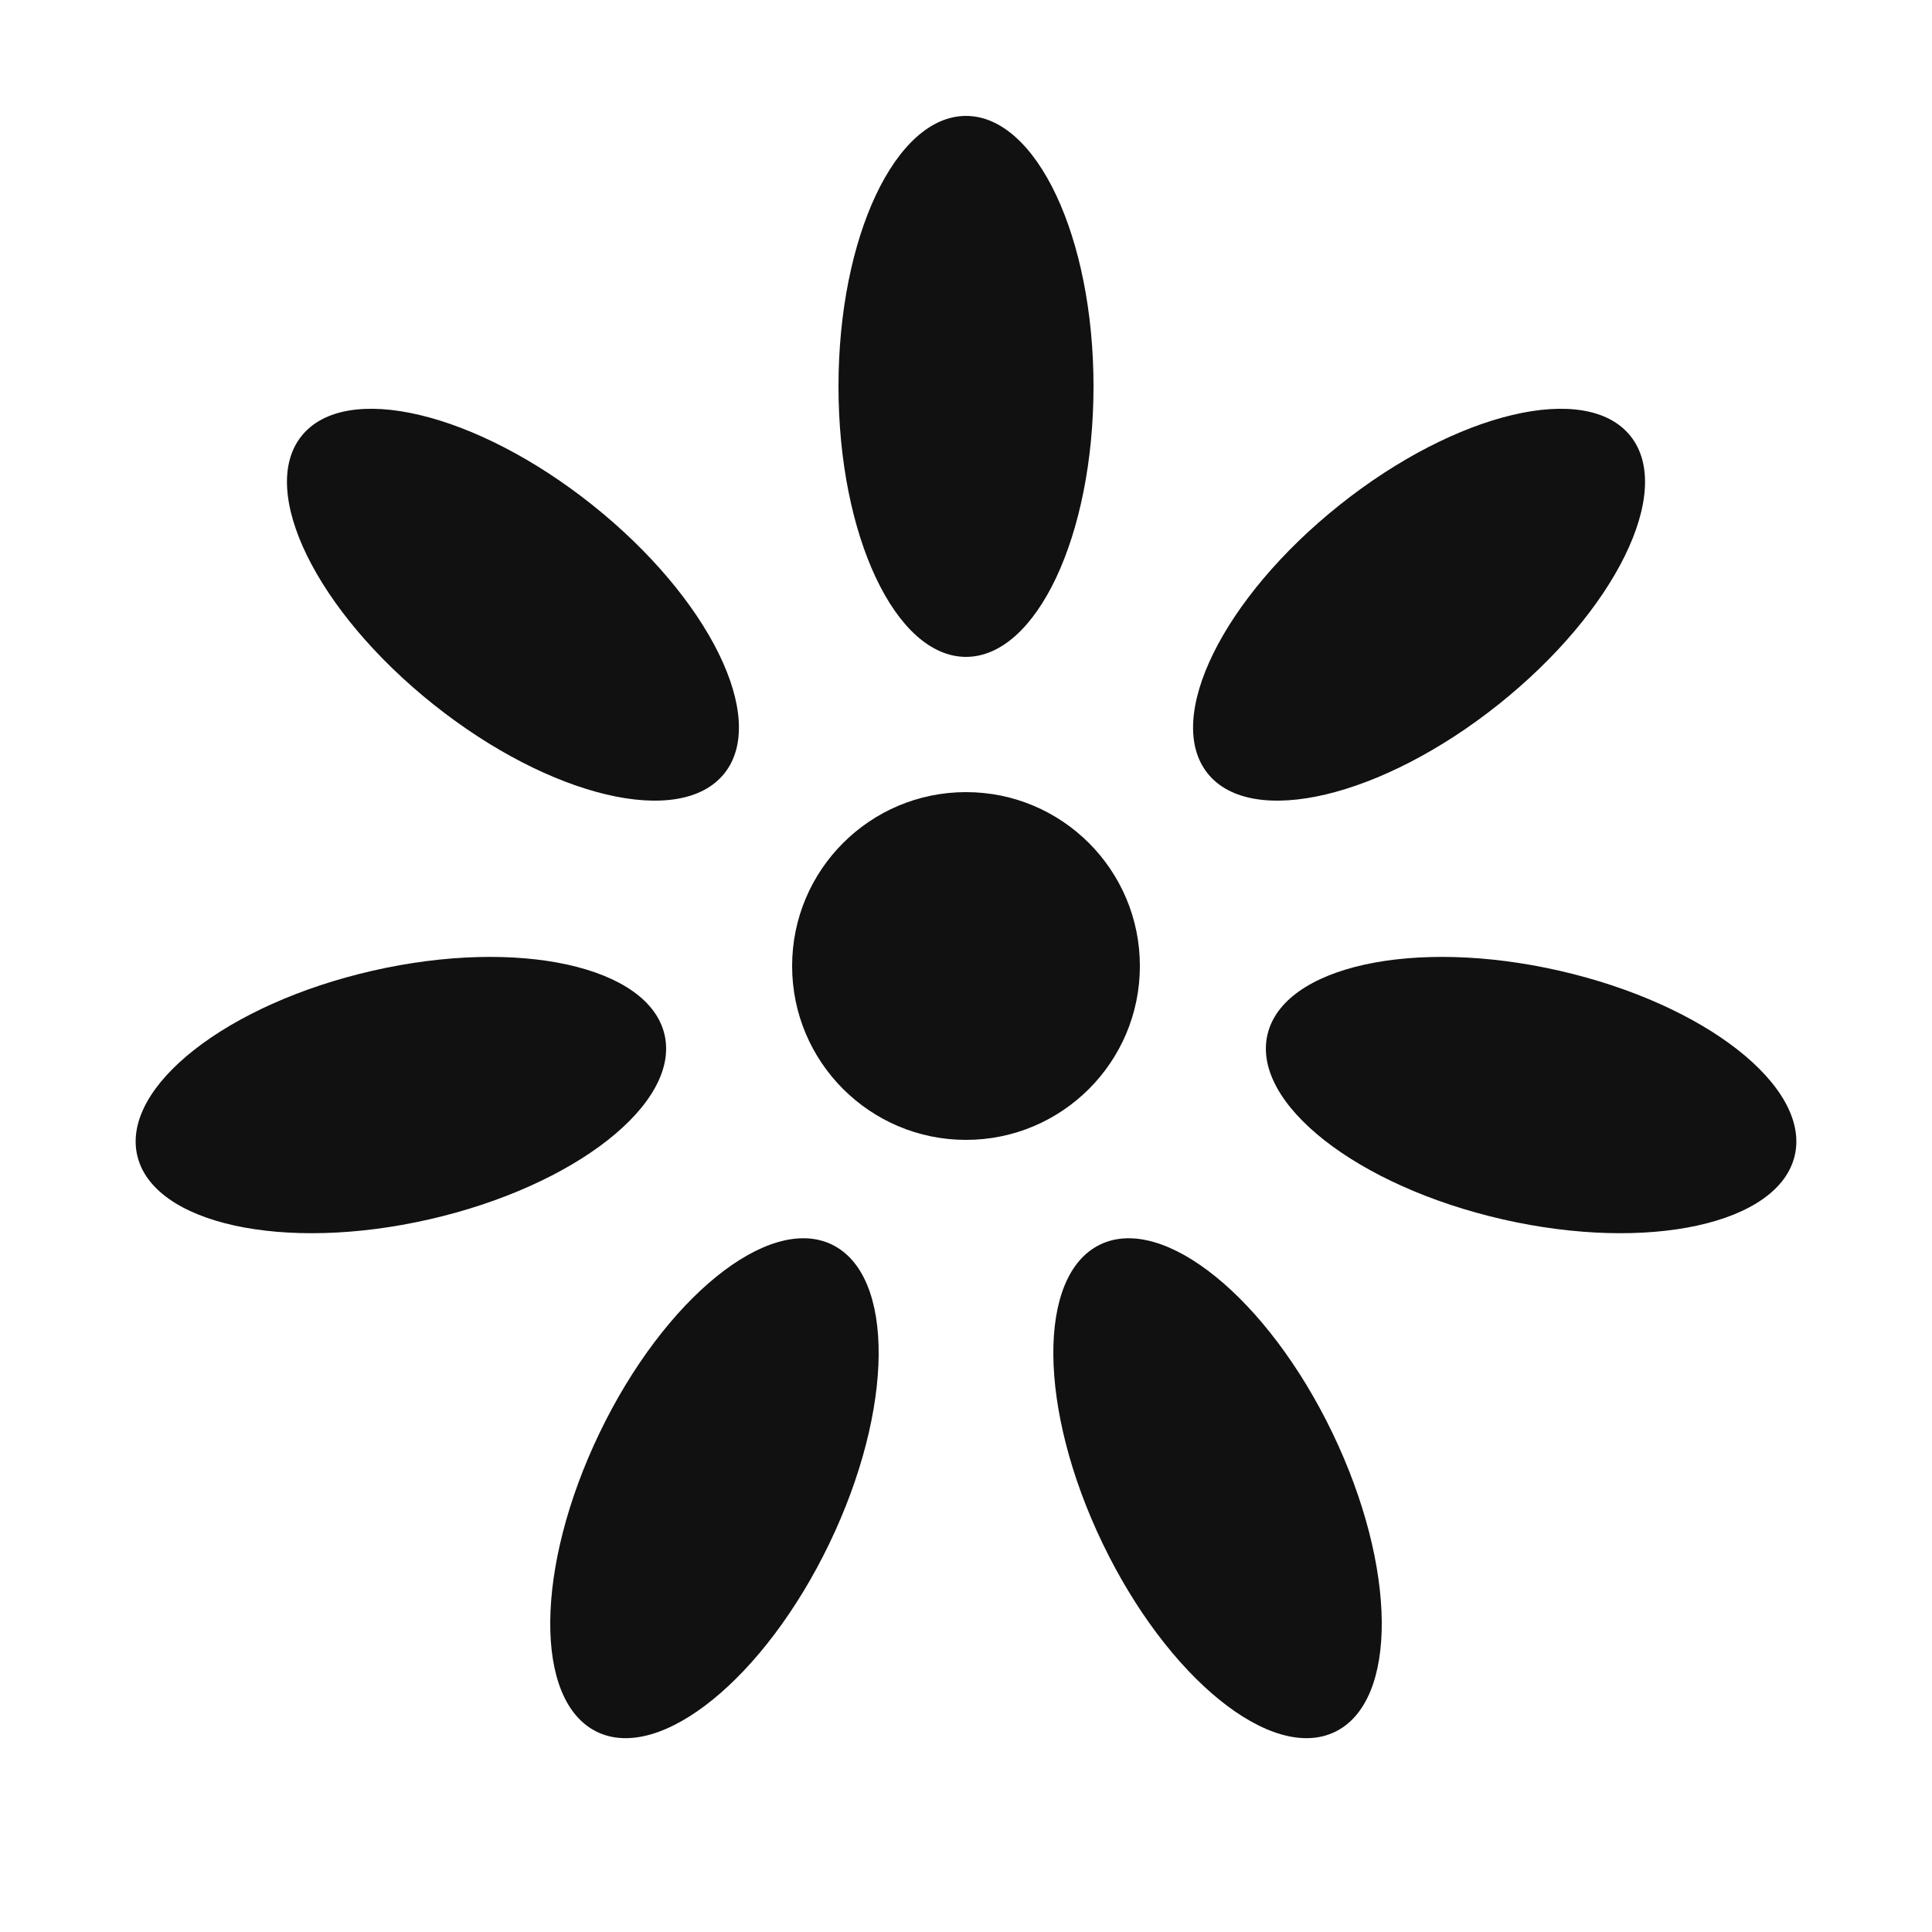
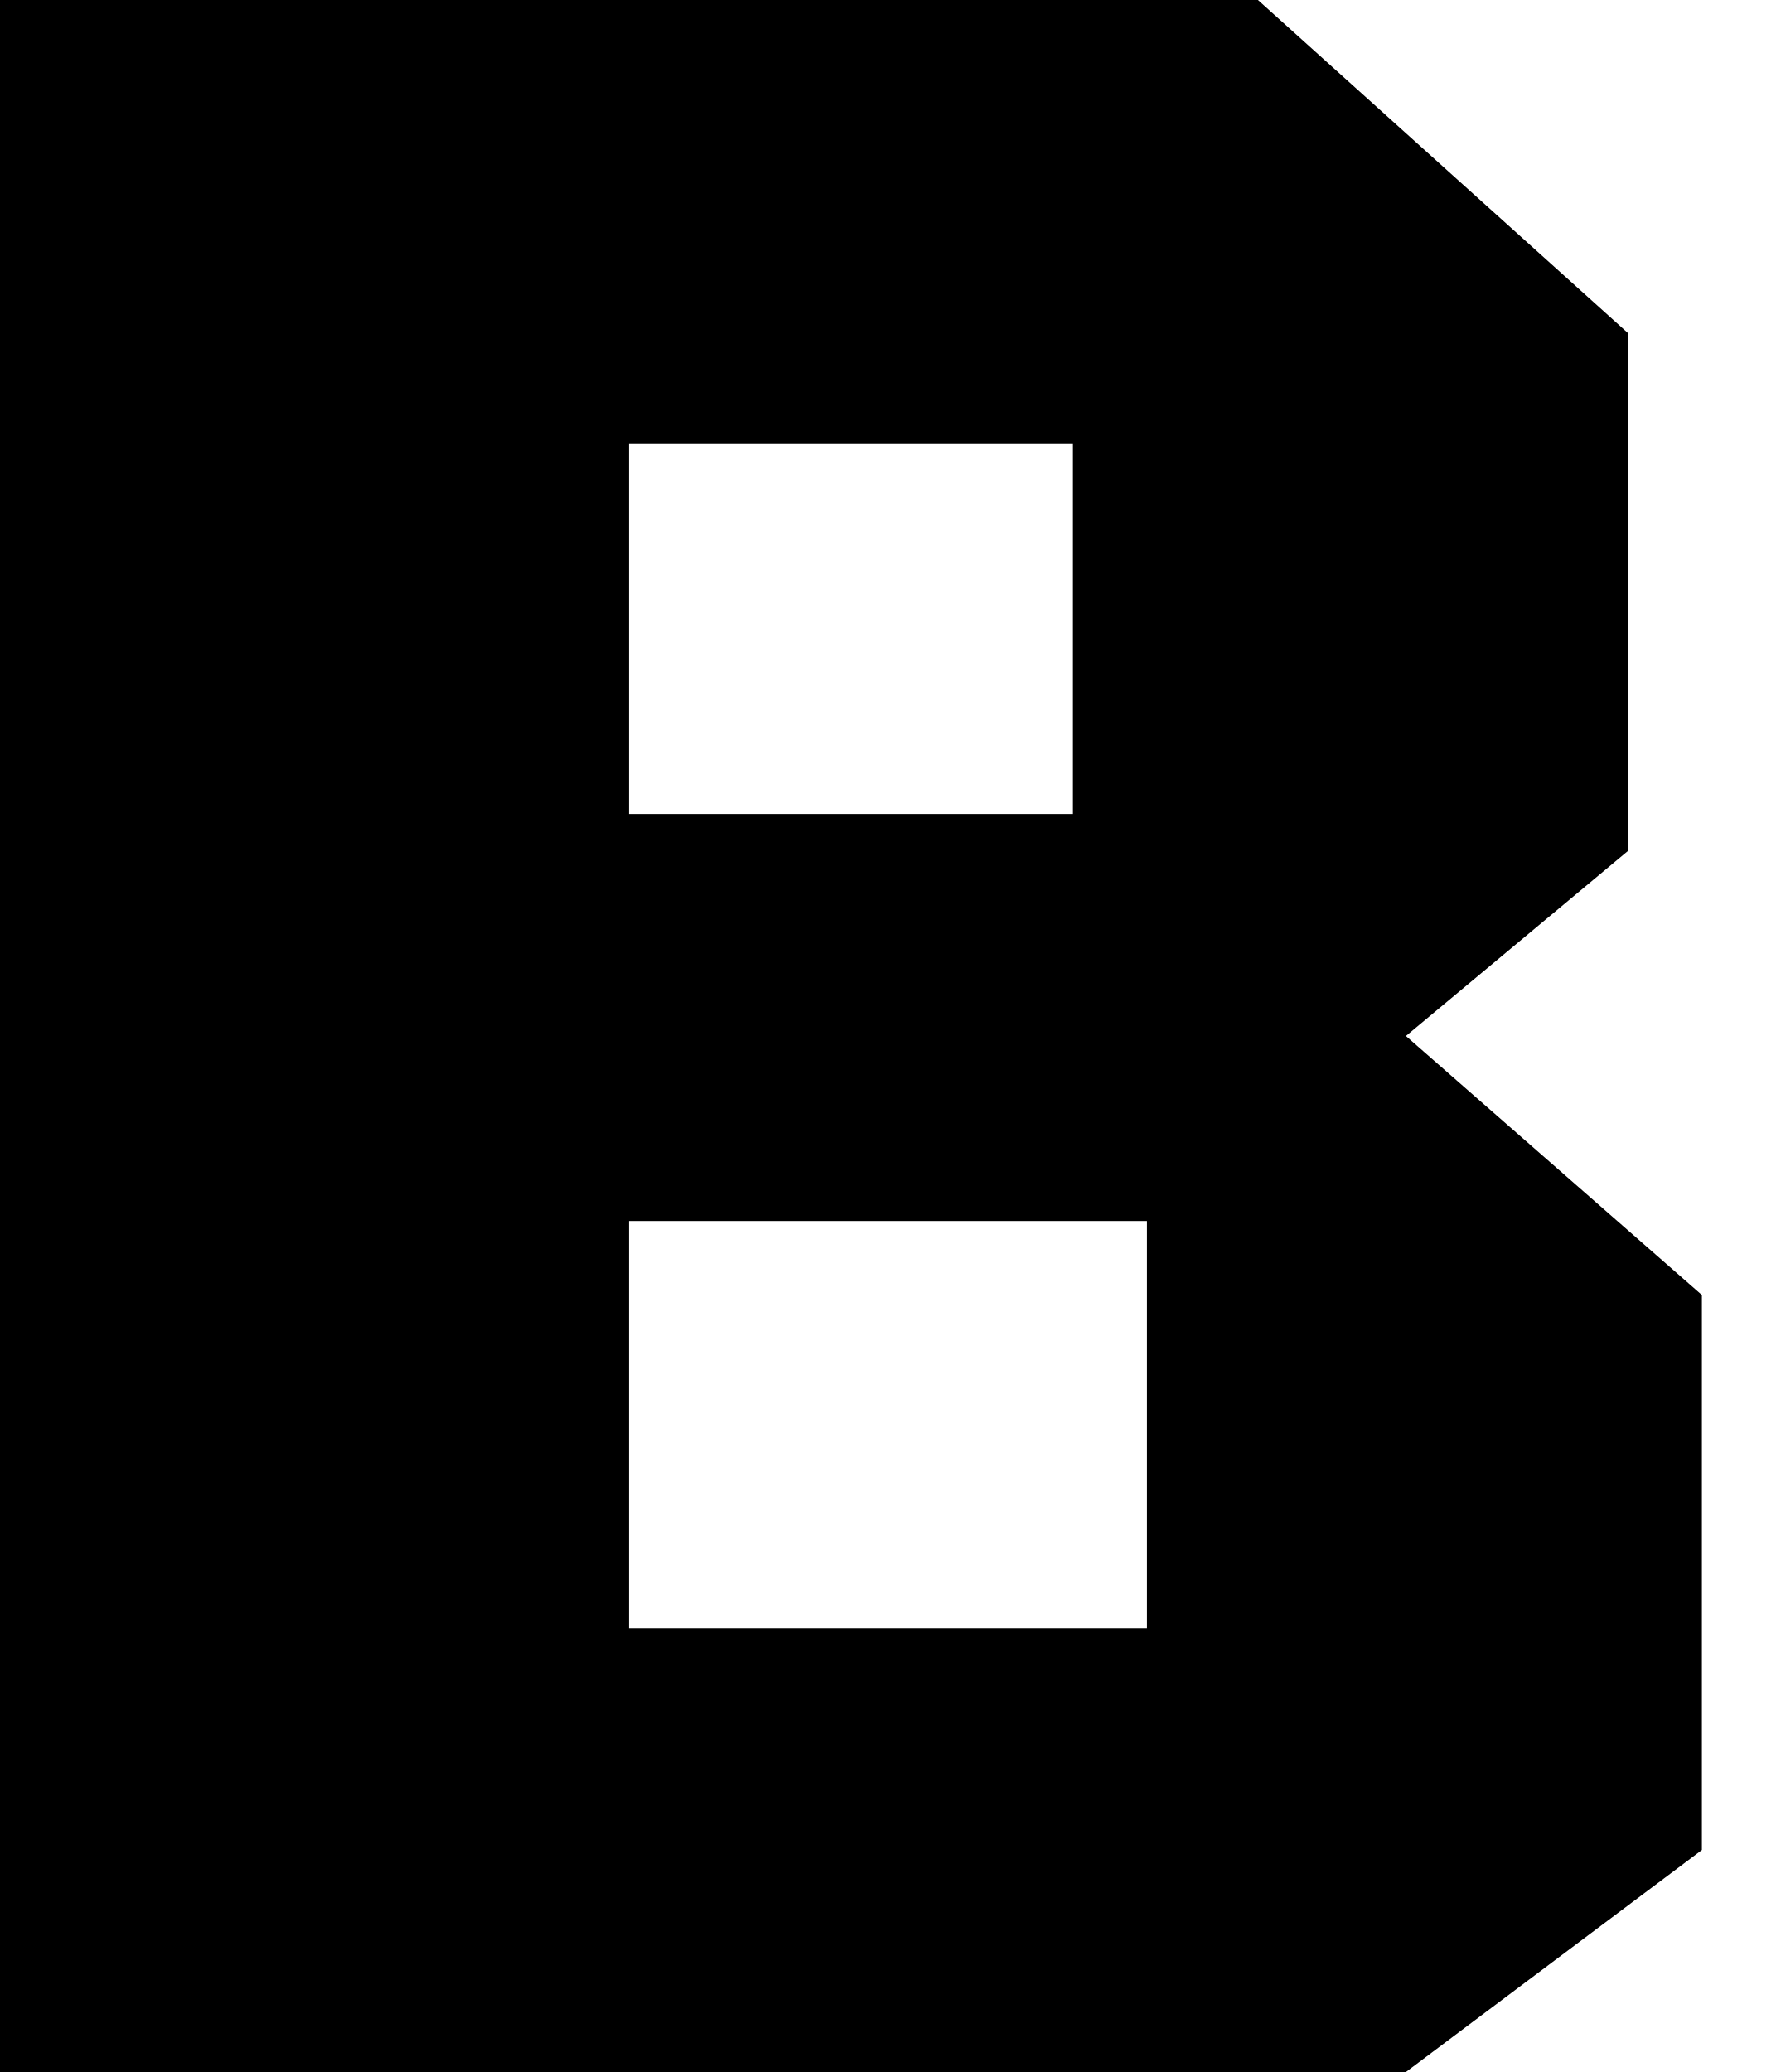
- <svg xmlns="http://www.w3.org/2000/svg" fill="#111" viewBox="0 0 100 100" aria-hidden="true">
-   <circle class="mark-core" cx="50" cy="50" r="9" />
-   <ellipse cx="50.00" cy="20.00" rx="6.6" ry="14" transform="rotate(0.00 50.00 20.00)" />
-   <ellipse cx="73.45" cy="31.30" rx="6.6" ry="14" transform="rotate(51.43 73.45 31.30)" />
-   <ellipse cx="79.25" cy="56.68" rx="6.6" ry="14" transform="rotate(102.86 79.25 56.68)" />
-   <ellipse cx="63.02" cy="77.03" rx="6.6" ry="14" transform="rotate(154.29 63.02 77.03)" />
-   <ellipse cx="36.98" cy="77.03" rx="6.6" ry="14" transform="rotate(205.71 36.98 77.03)" />
-   <ellipse cx="20.75" cy="56.68" rx="6.6" ry="14" transform="rotate(257.14 20.75 56.68)" />
-   <ellipse cx="26.55" cy="31.30" rx="6.6" ry="14" transform="rotate(308.57 26.55 31.30)" />
+ <svg xmlns="http://www.w3.org/2000/svg" viewBox="0 0 48 56" fill="#111">
+   <path d="M0 0h34l10 9v14l-6 5 8 7v15l-8 6H0z M17 12v10h12v-10z M17 33v11h14v-11z" fill="currentColor" fill-rule="evenodd" />
</svg>
